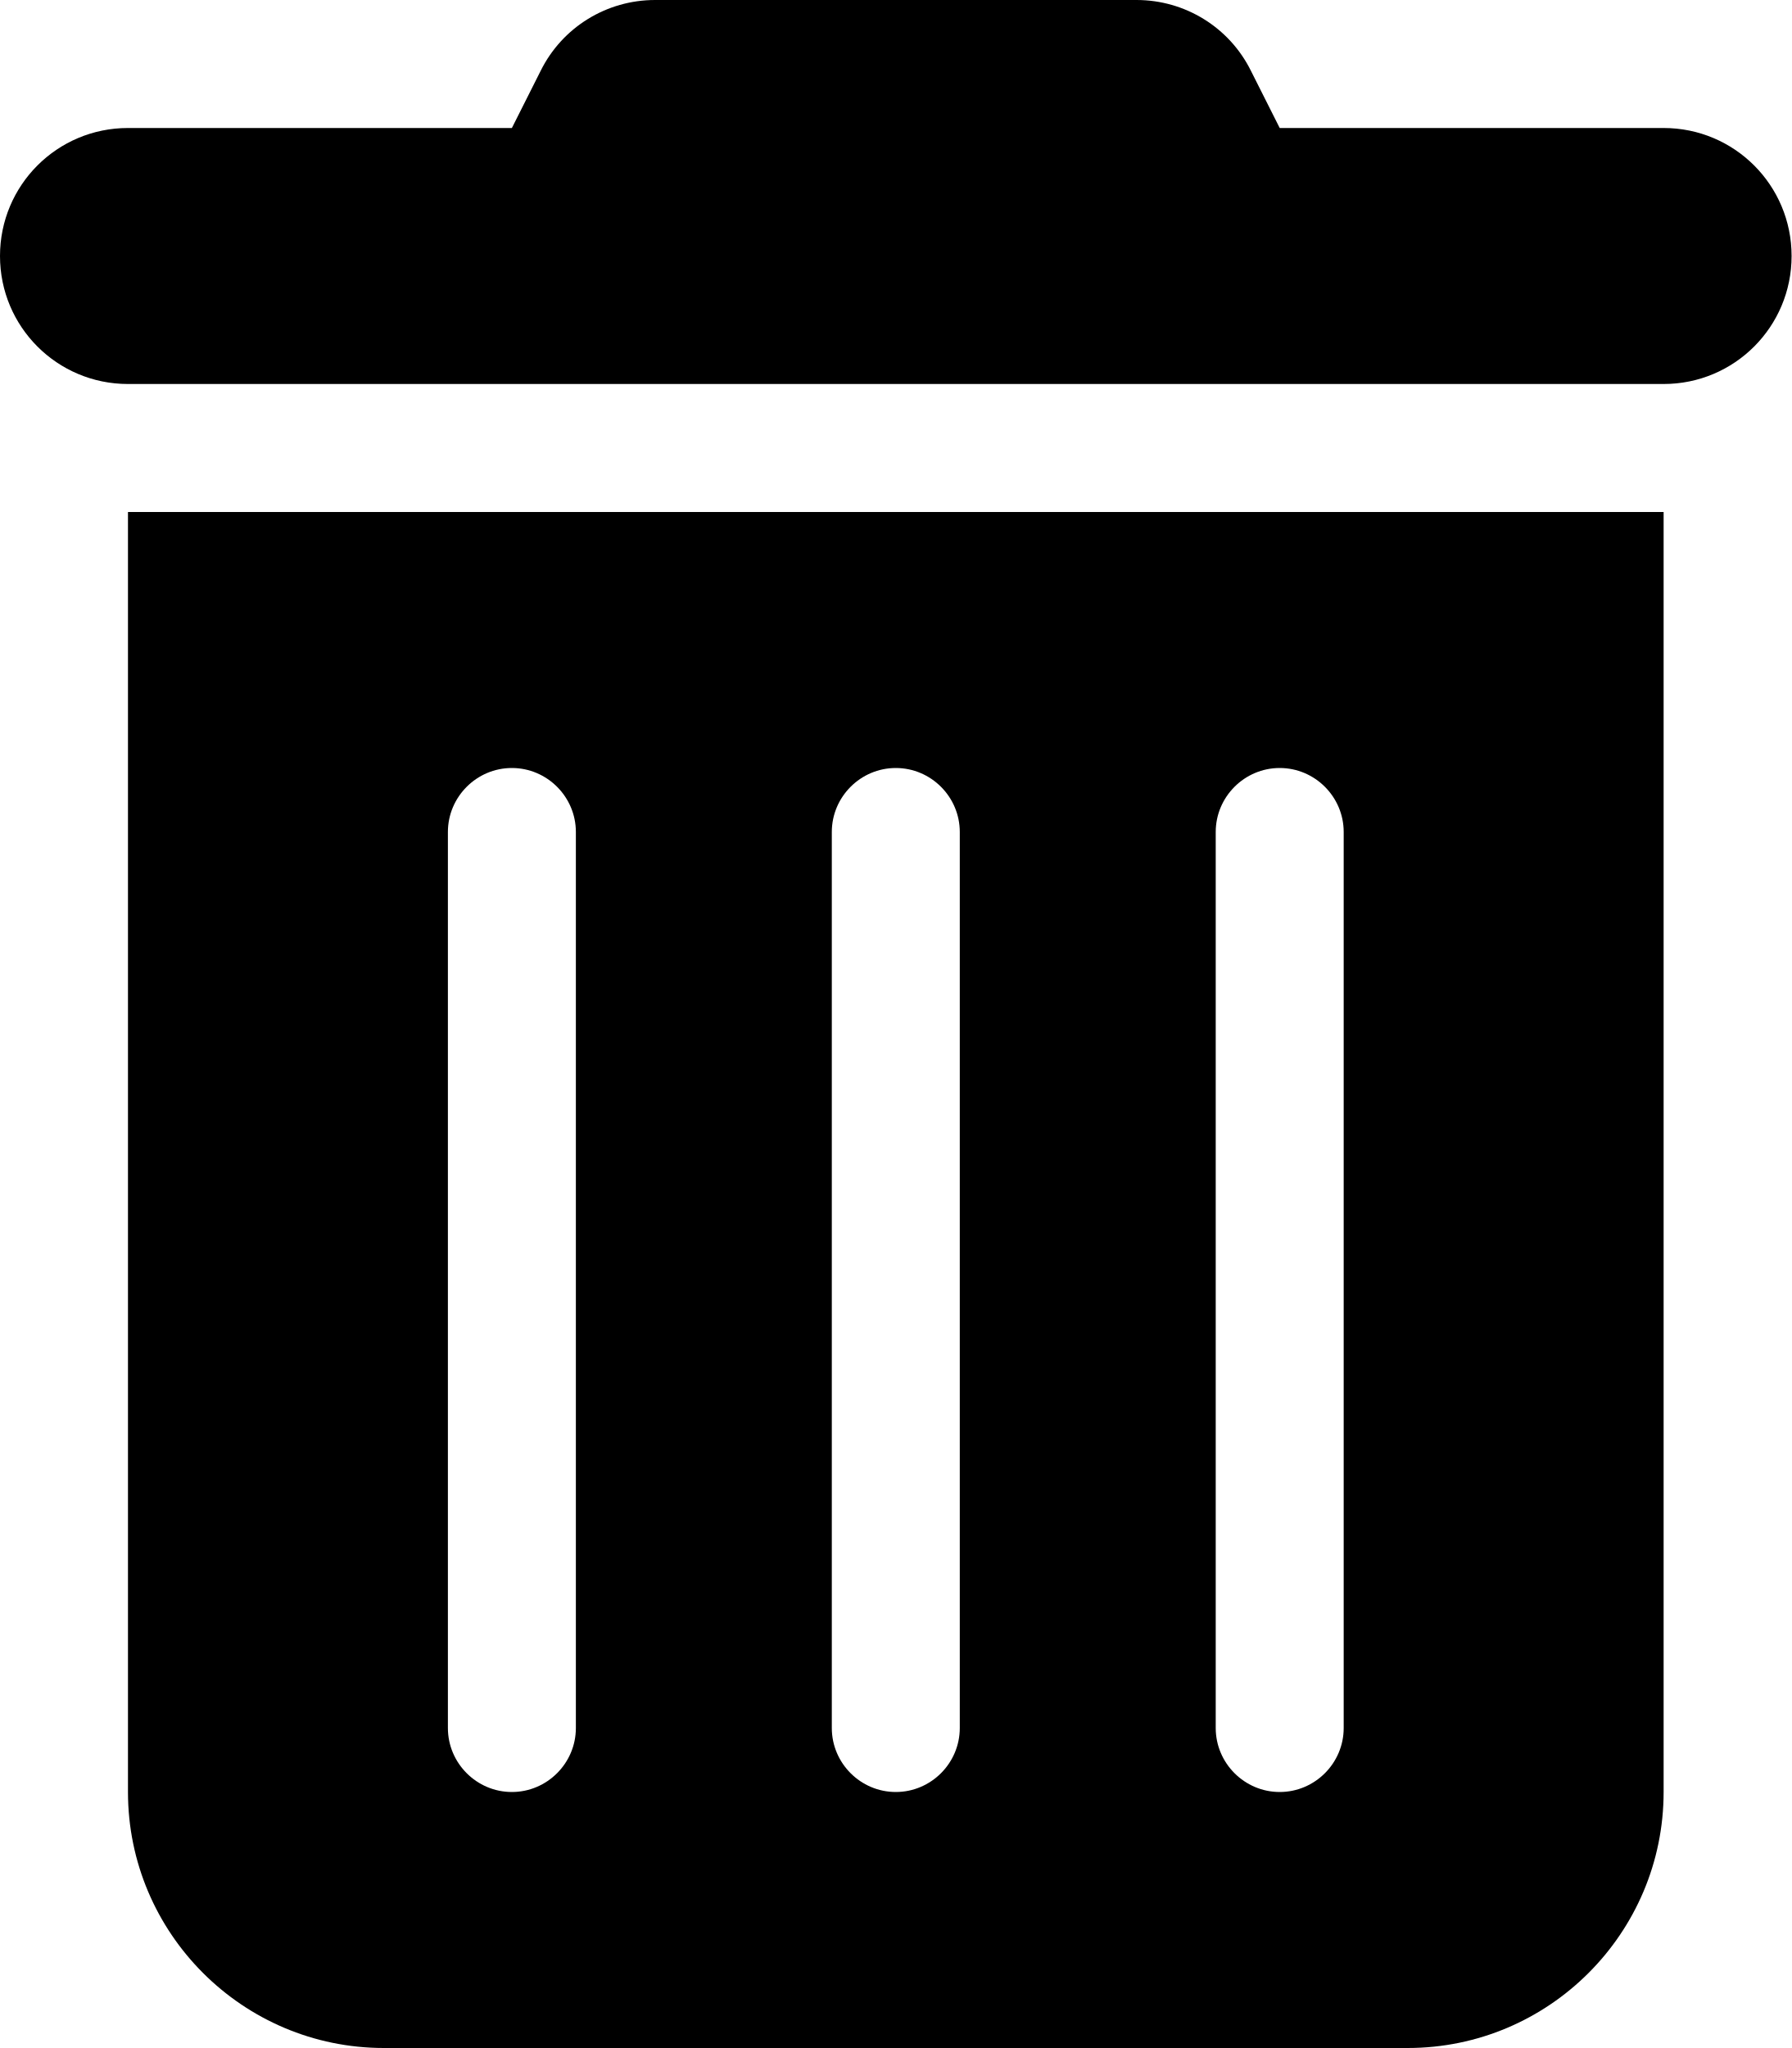
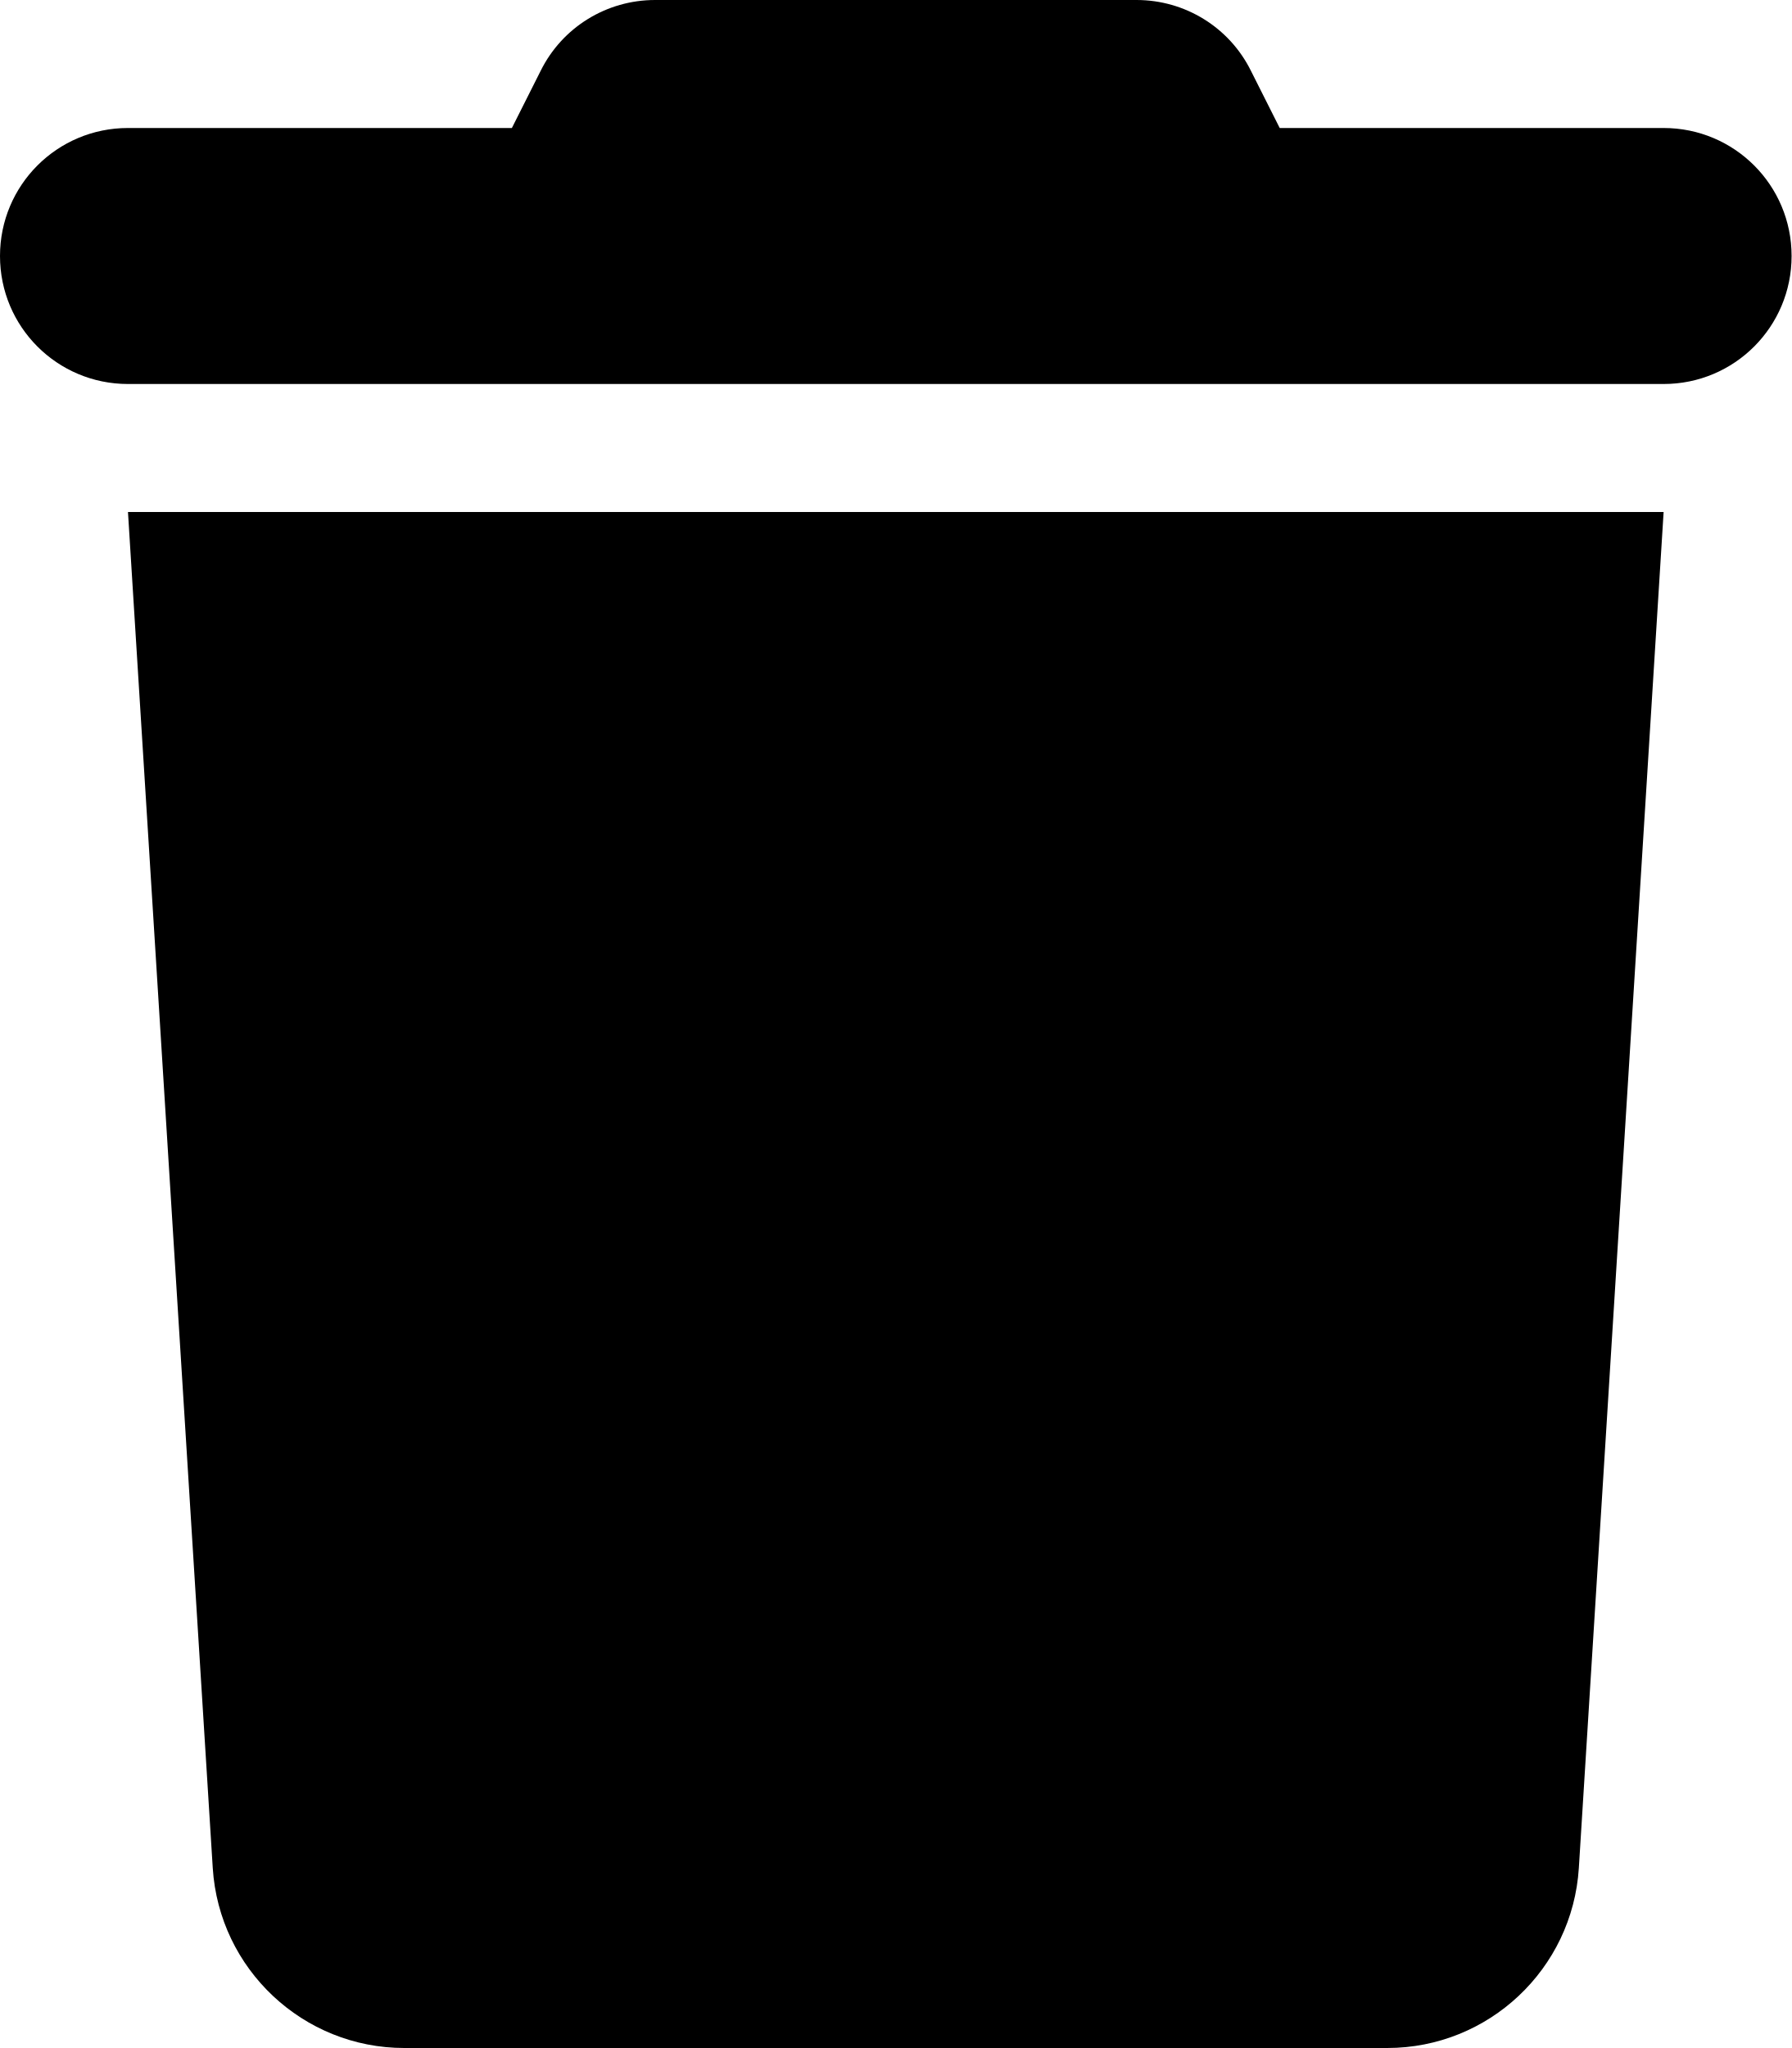
<svg xmlns="http://www.w3.org/2000/svg" viewBox="0 0 448 512">
-   <path d="M135.2 17.7C140.6 6.8 151.7 0 163.8 0H284.2c12.1 0 23.2 6.8 28.6 17.7L320 32h96c17.7 0 32 14.3 32 32s-14.3 32-32 32H32C14.3 96 0 81.7 0 64S14.3 32 32 32h96l7.2-14.3zM32 128H416V448c0 35.3-28.7 64-64 64H96c-35.3 0-64-28.7-64-64V128zm96 64c-8.8 0-16 7.2-16 16V432c0 8.8 7.2 16 16 16s16-7.2 16-16V208c0-8.8-7.2-16-16-16zm96 0c-8.8 0-16 7.2-16 16V432c0 8.8 7.2 16 16 16s16-7.2 16-16V208c0-8.8-7.2-16-16-16zm96 0c-8.8 0-16 7.2-16 16V432c0 8.8 7.2 16 16 16s16-7.2 16-16V208c0-8.8-7.2-16-16-16z" />
+   <path d="M135.2 17.7L128 32H32C14.3 32 0 46.3 0 64S14.3 96 32 96H416c17.7 0 32-14.3 32-32s-14.3-32-32-32H320l-7.2-14.3C307.4 6.8 296.3 0 284.2 0H163.8c-12.1 0-23.2 6.8-28.6 17.7zM416 128H32L53.2 467c1.6 25.3 22.6 45 47.9 45H346.9c25.3 0 46.3-19.7 47.9-45L416 128z" />
</svg>
